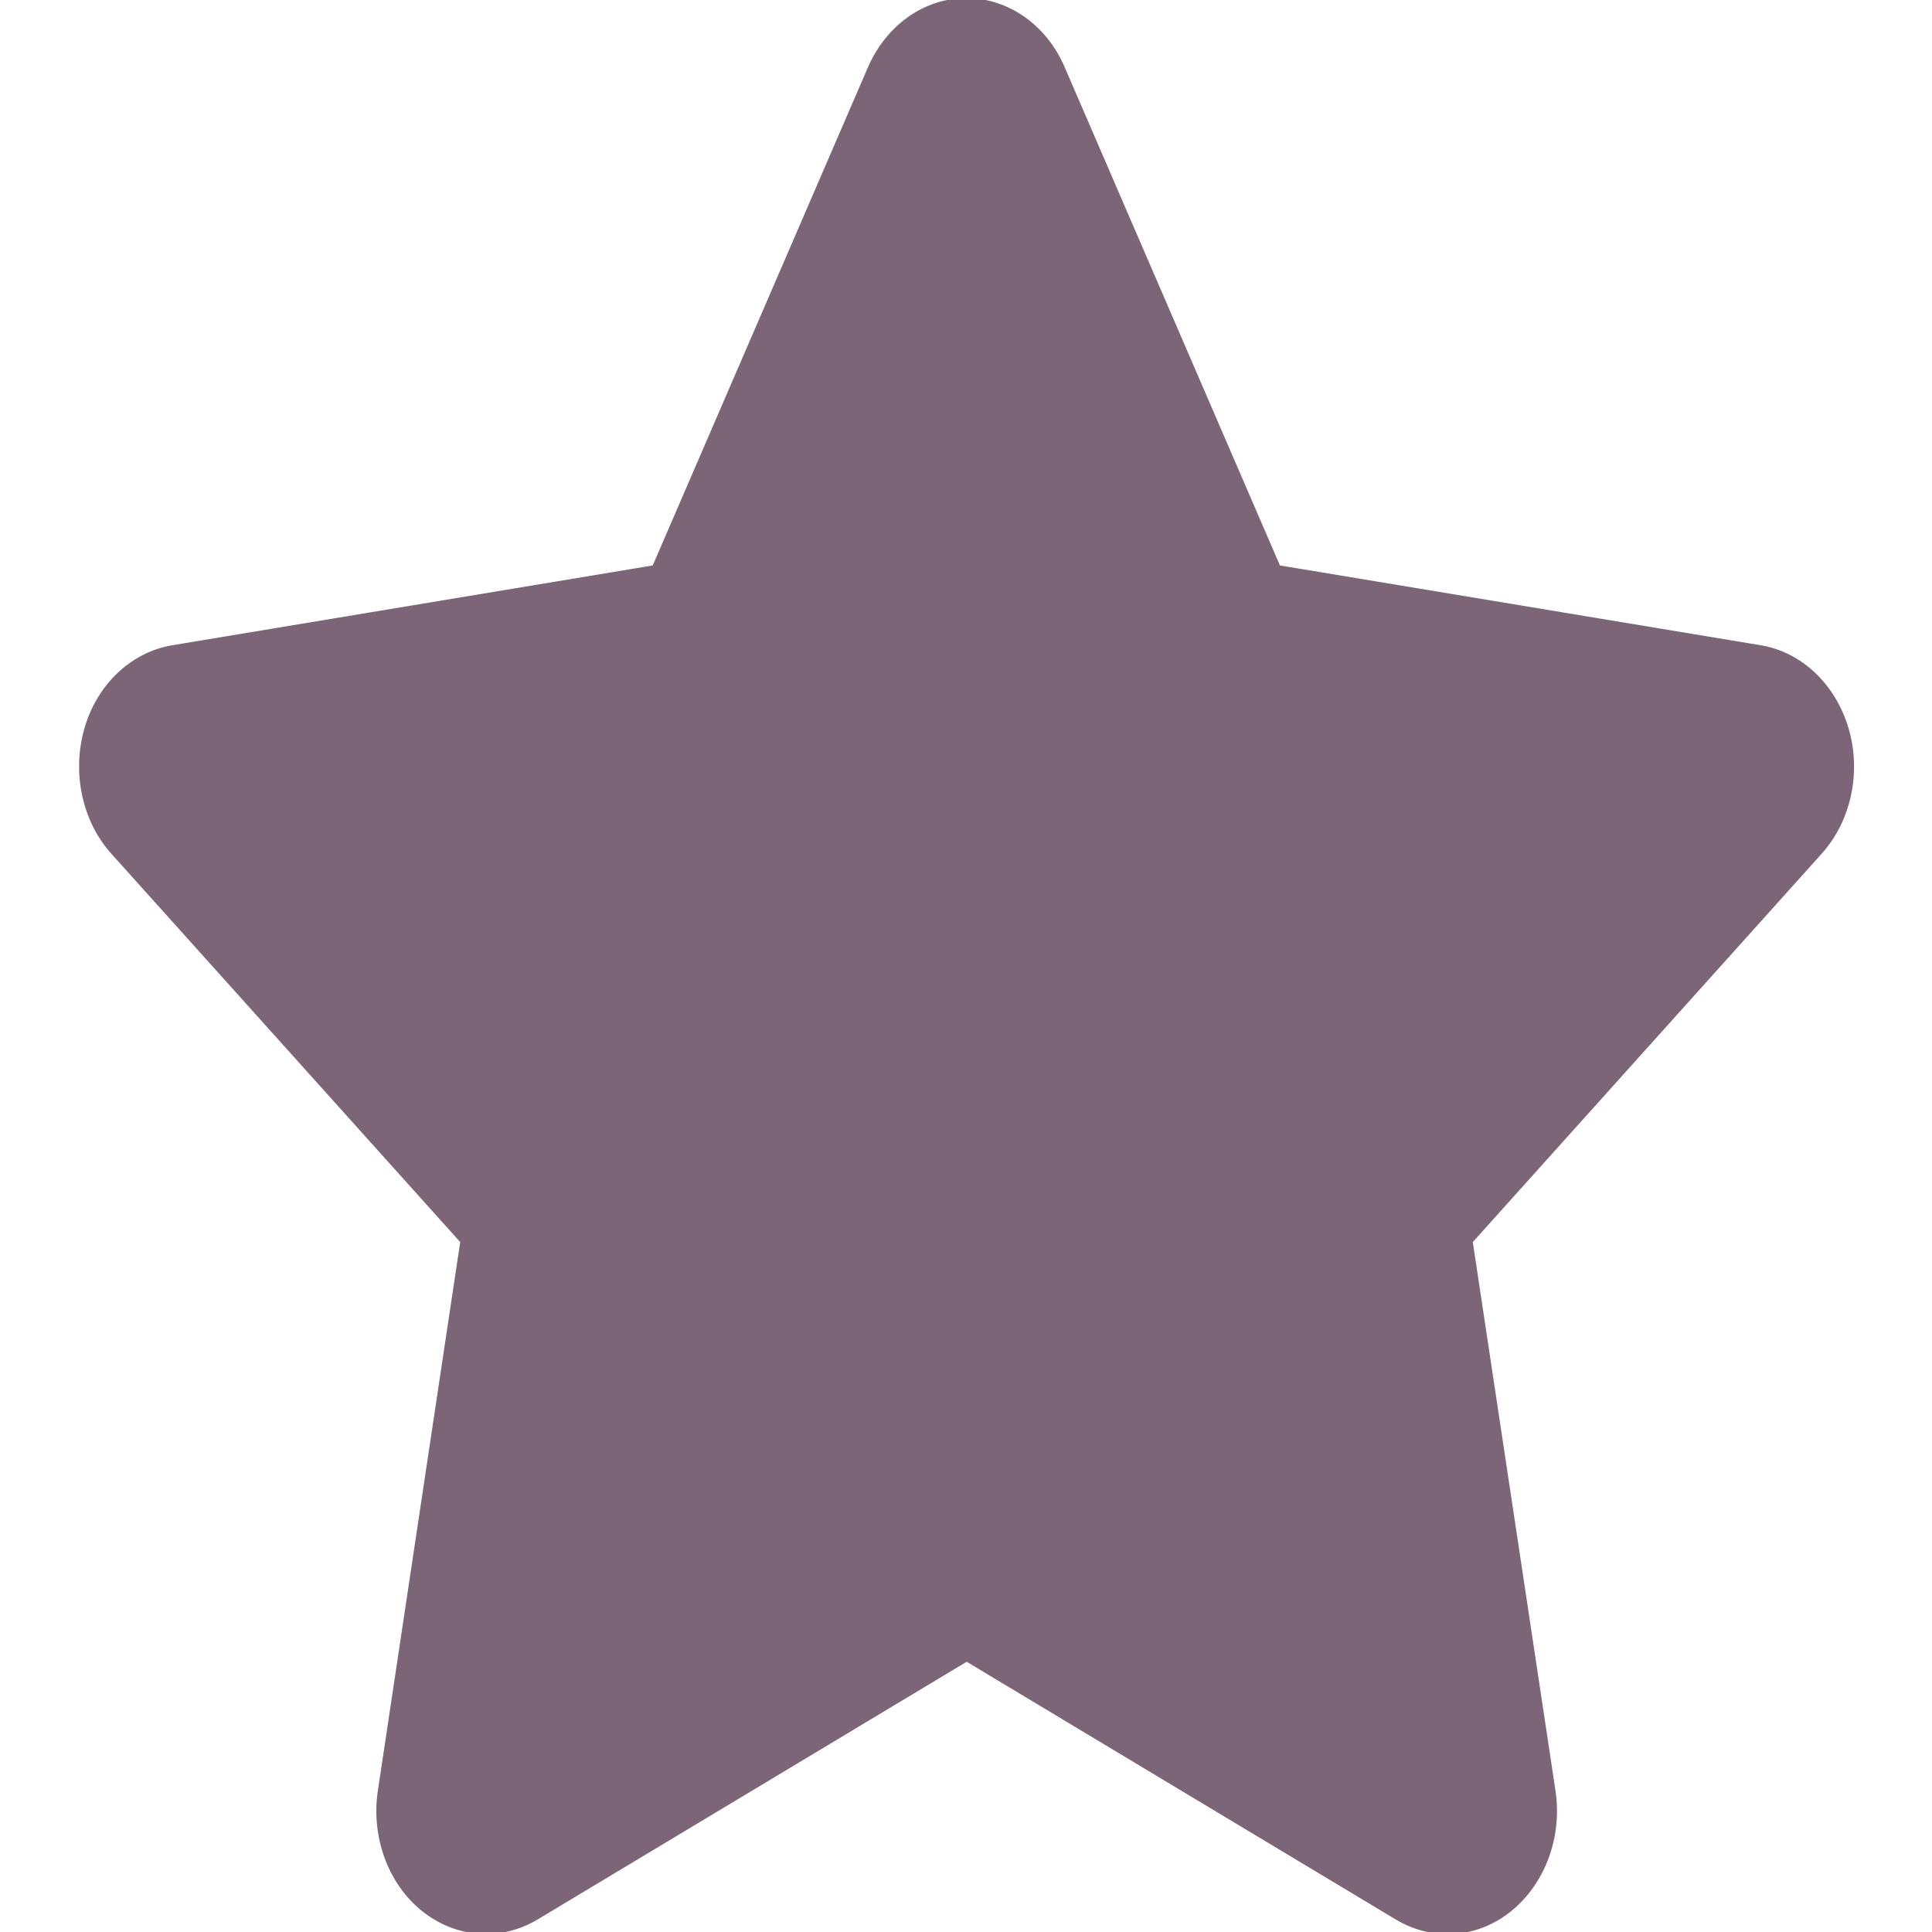
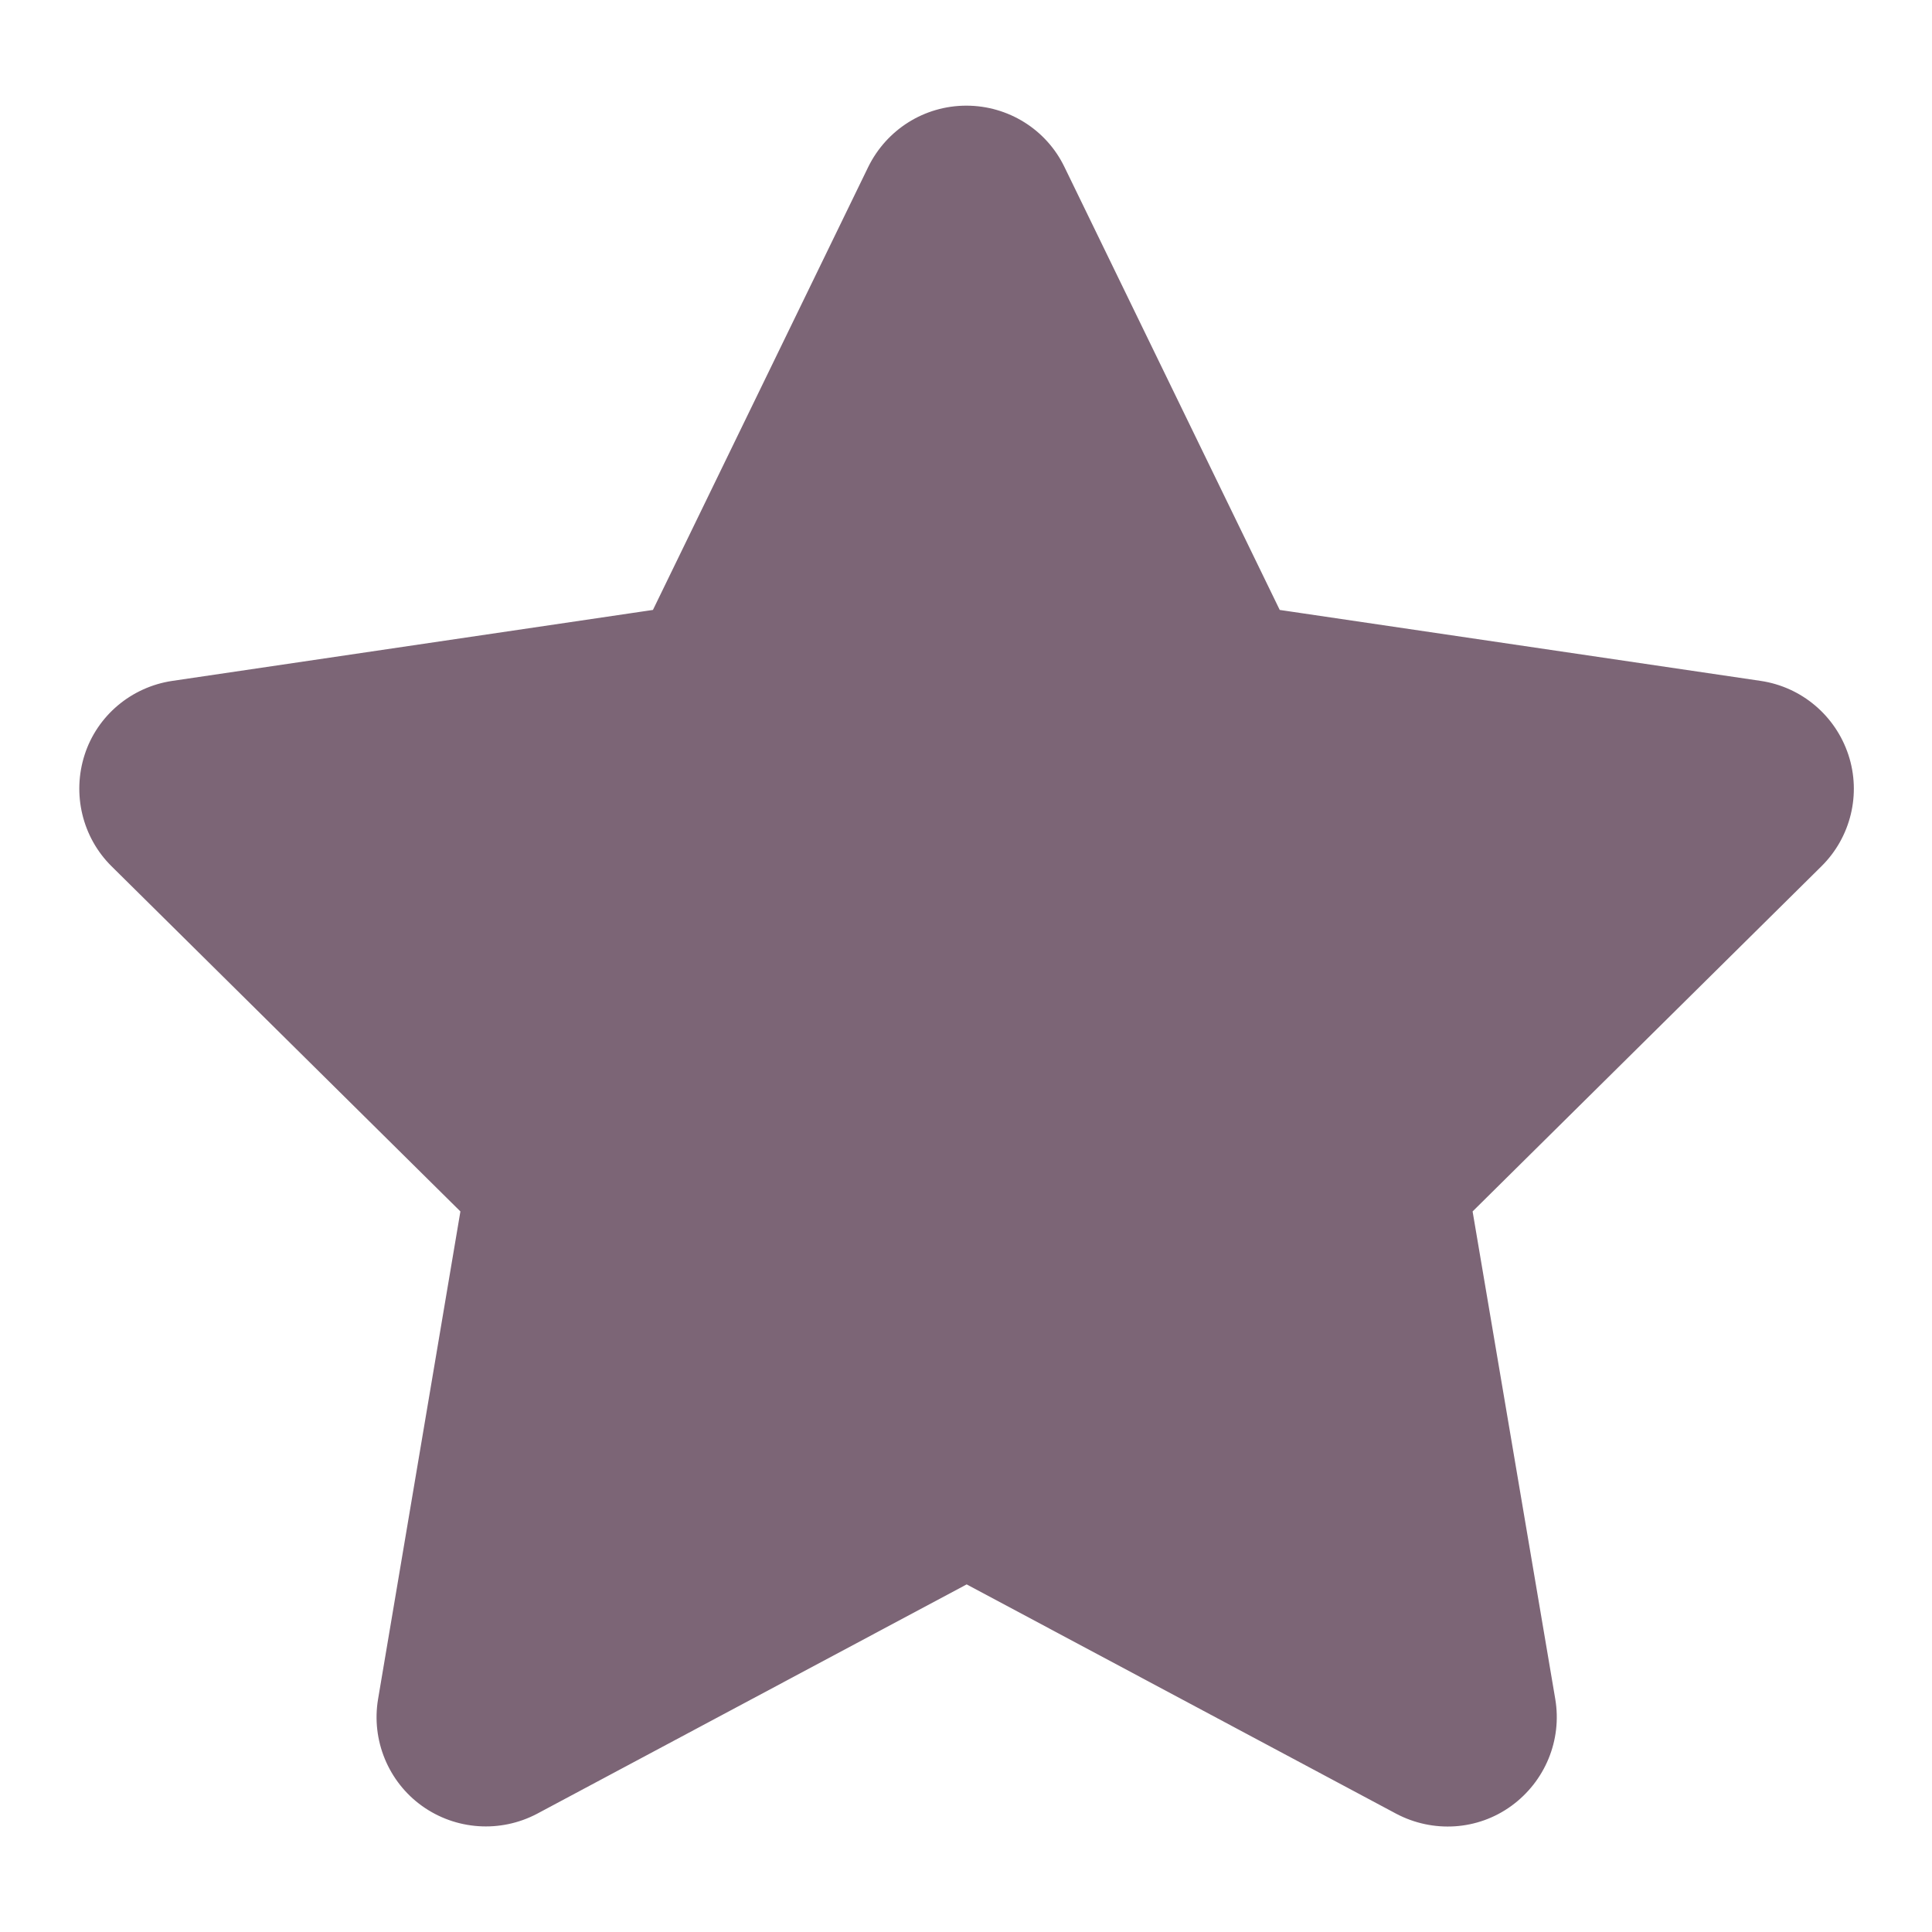
- <svg xmlns="http://www.w3.org/2000/svg" width="75" height="75" viewBox="0 0 512 512" version="1.1">
-   <g id="surface1">
-     <path style=" stroke:#7C6576;fill-rule:nonzero;fill:#7C6576;fill-opacity:1;" d="M 281.688 18 C 276.977 7 267.023 0 256.09 0 C 245.156 0 235.289 7 230.488 18 L 173.332 150.301 L 45.688 171.5 C 35.023 173.301 26.133 181.699 22.844 193.199 C 19.555 204.699 22.223 217.398 29.867 225.898 L 122.488 329 L 100.621 474.699 C 98.844 486.699 103.289 498.898 112.09 506 C 120.891 513.102 132.535 514 142.133 508.301 L 256.18 439.801 L 370.223 508.301 C 379.82 514 391.465 513.199 400.266 506 C 409.066 498.801 413.512 486.699 411.734 474.699 L 389.777 329 L 482.398 225.898 C 490.043 217.398 492.801 204.699 489.422 193.199 C 486.043 181.699 477.246 173.301 466.578 171.5 L 338.844 150.301 Z M 281.688 18 " />
-   </g>
+ <svg xmlns="http://www.w3.org/2000/svg" width="75" height="75" viewBox="0 0 576 512">
+   <path style=" stroke:#7C6576;fill-rule:nonzero;fill:#7C6576;fill-opacity:1;" d="M316.9 18C311.6 7 300.4 0 288.1 0s-23.4 7-28.8 18L195 150.3 51.4 171.5c-12 1.8-22 10.2-25.7 21.7s-.7 24.2 7.9 32.7L137.8 329 113.2 474.7c-2 12 3 24.2 12.9 31.3s23 8 33.8 2.3l128.3-68.5 128.3 68.5c10.8 5.7 23.9 4.9 33.8-2.3s14.9-19.3 12.9-31.3L438.5 329 542.7 225.9c8.6-8.5 11.7-21.2 7.9-32.7s-13.7-19.9-25.7-21.7L381.2 150.3 316.9 18z" />
</svg>
